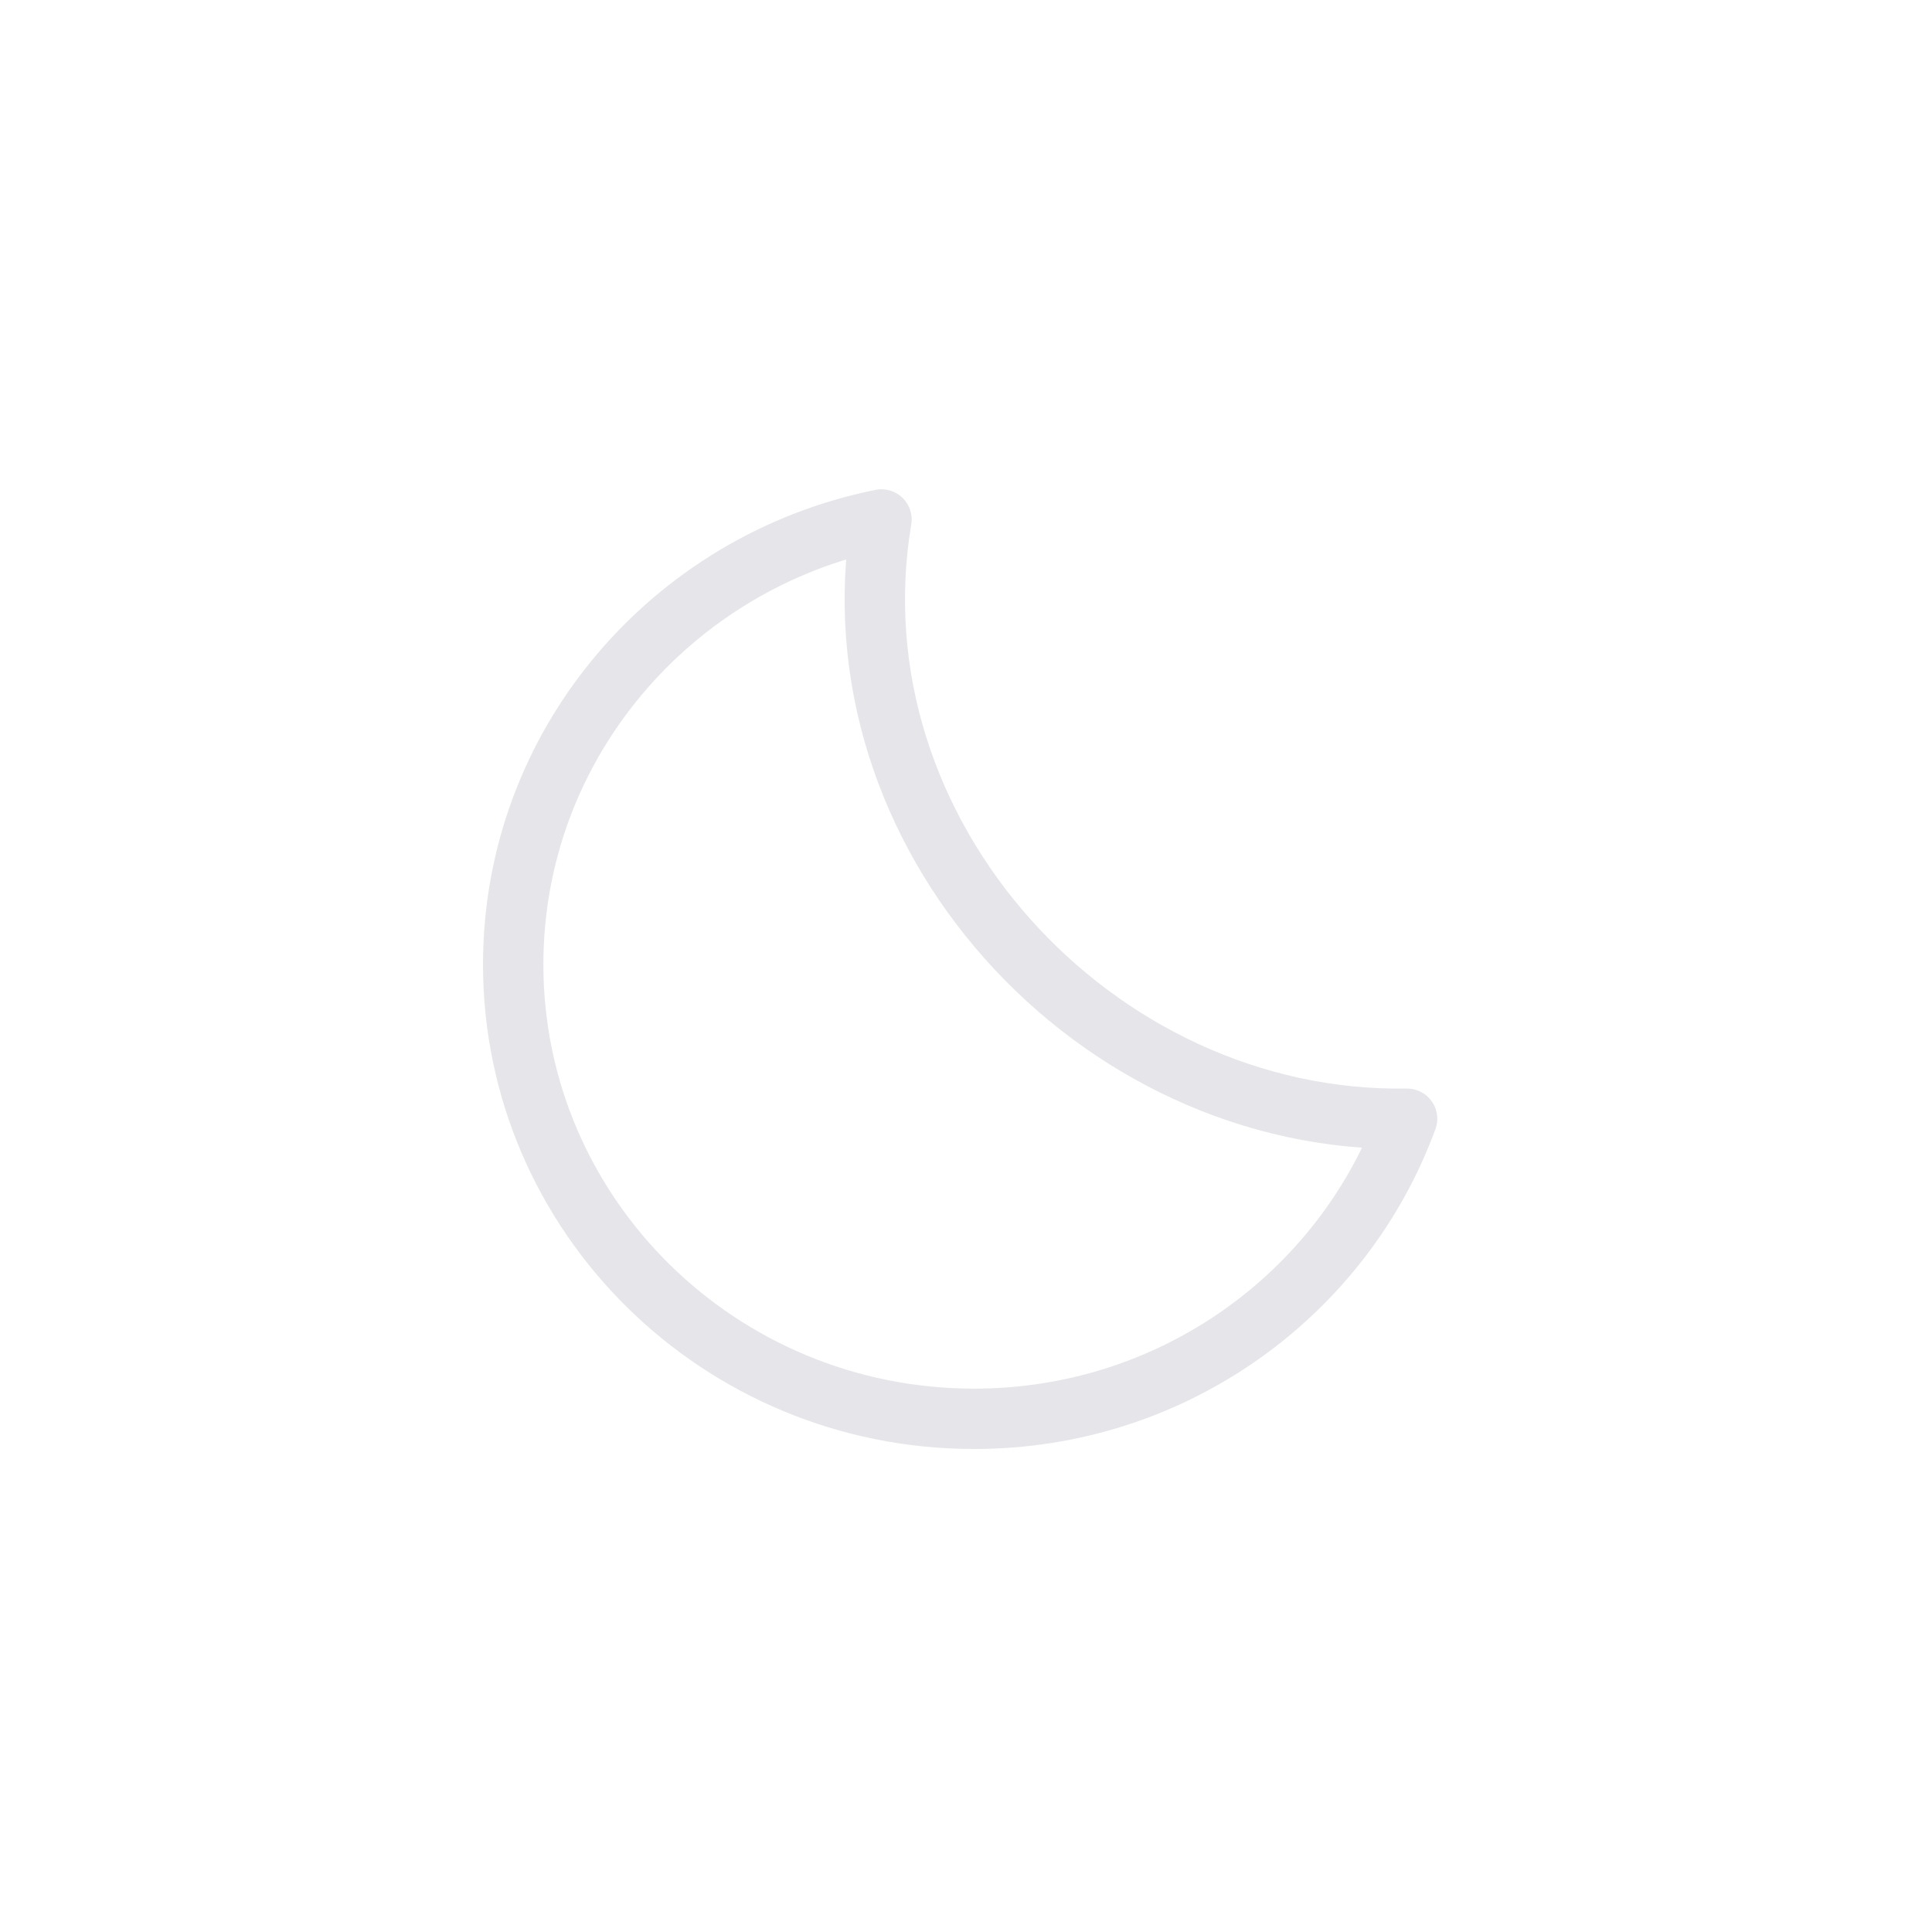
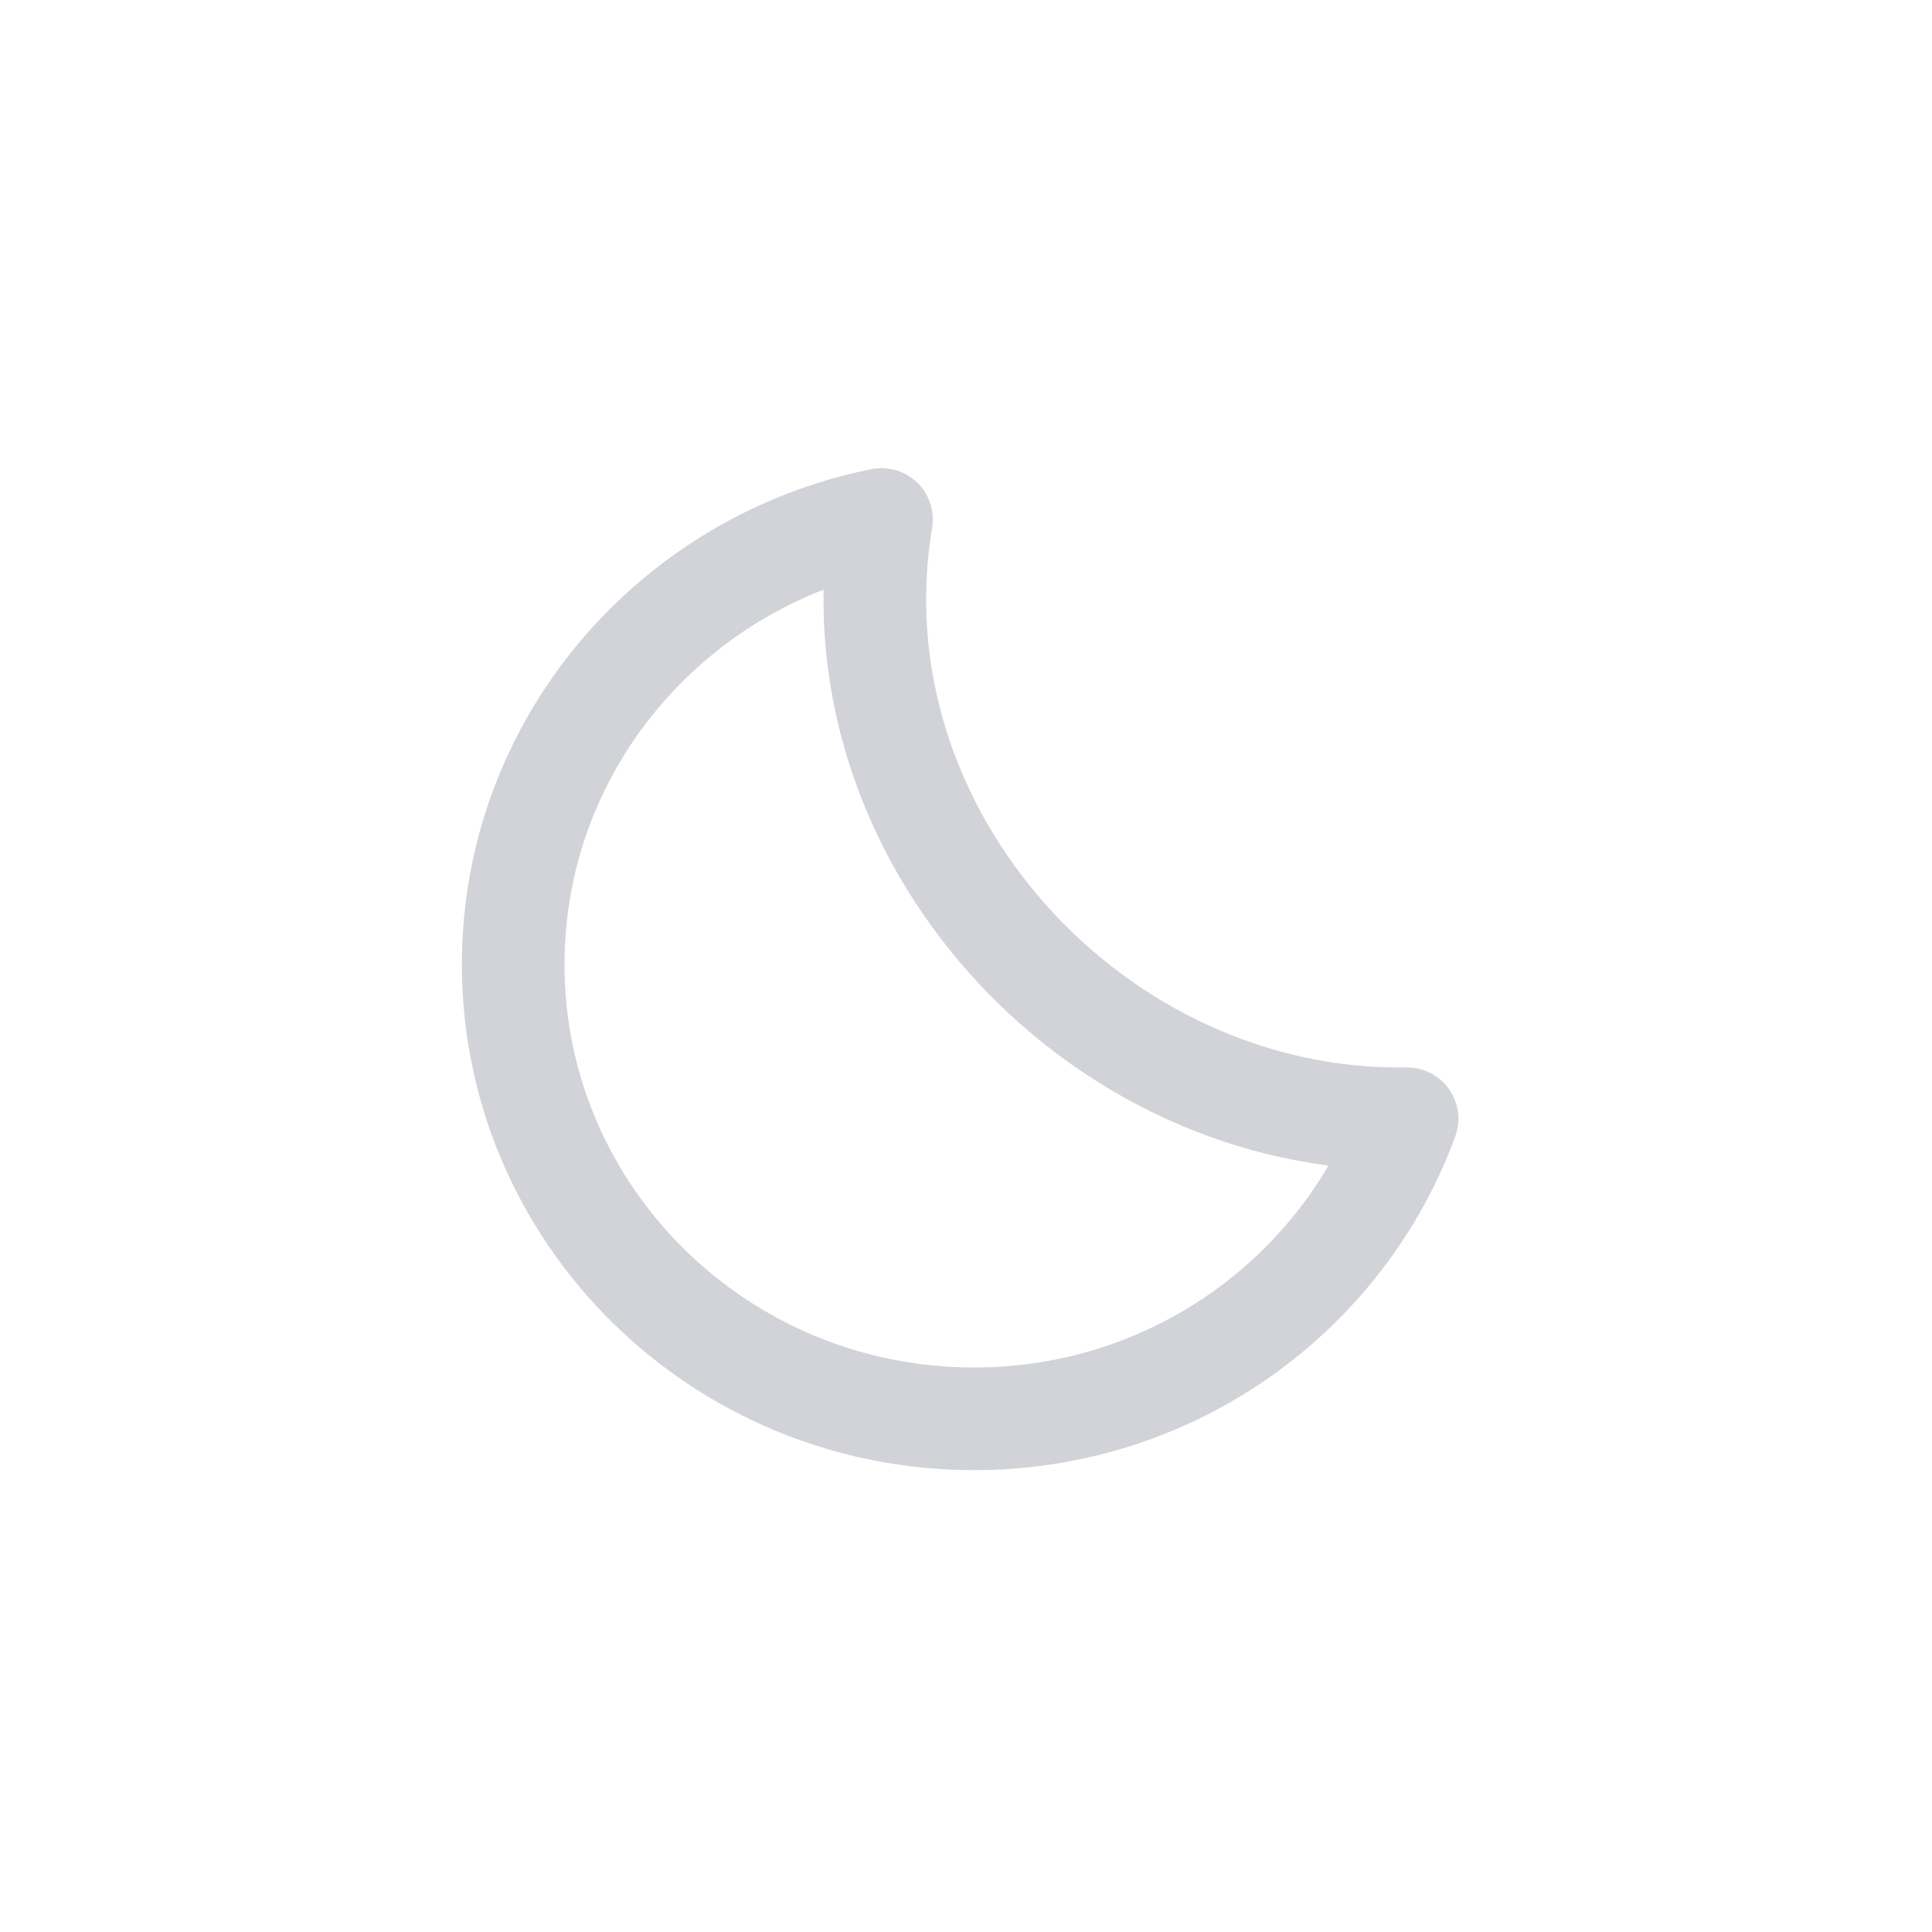
<svg xmlns="http://www.w3.org/2000/svg" viewBox="0 0 128 128" fill="none">
  <g>
-     <path d="M58.4 34.416C54.919 55.225 72.526 74.453 93.223 74.12C88.98 85.698 77.764 94 64.536 94C47.647 94 34 80.497 34 63.898C34 49.368 44.46 37.218 58.4 34.416Z" stroke="#e6e6ea" stroke-width="4" stroke-linecap="round" stroke-linejoin="round" />
+     <path d="M58.4 34.416C54.919 55.225 72.526 74.453 93.223 74.12C88.98 85.698 77.764 94 64.536 94C47.647 94 34 80.497 34 63.898C34 49.368 44.46 37.218 58.4 34.416Z" stroke="#D1D3D8" stroke-width="6.8" stroke-linecap="round" stroke-linejoin="round" />
  </g>
</svg>
